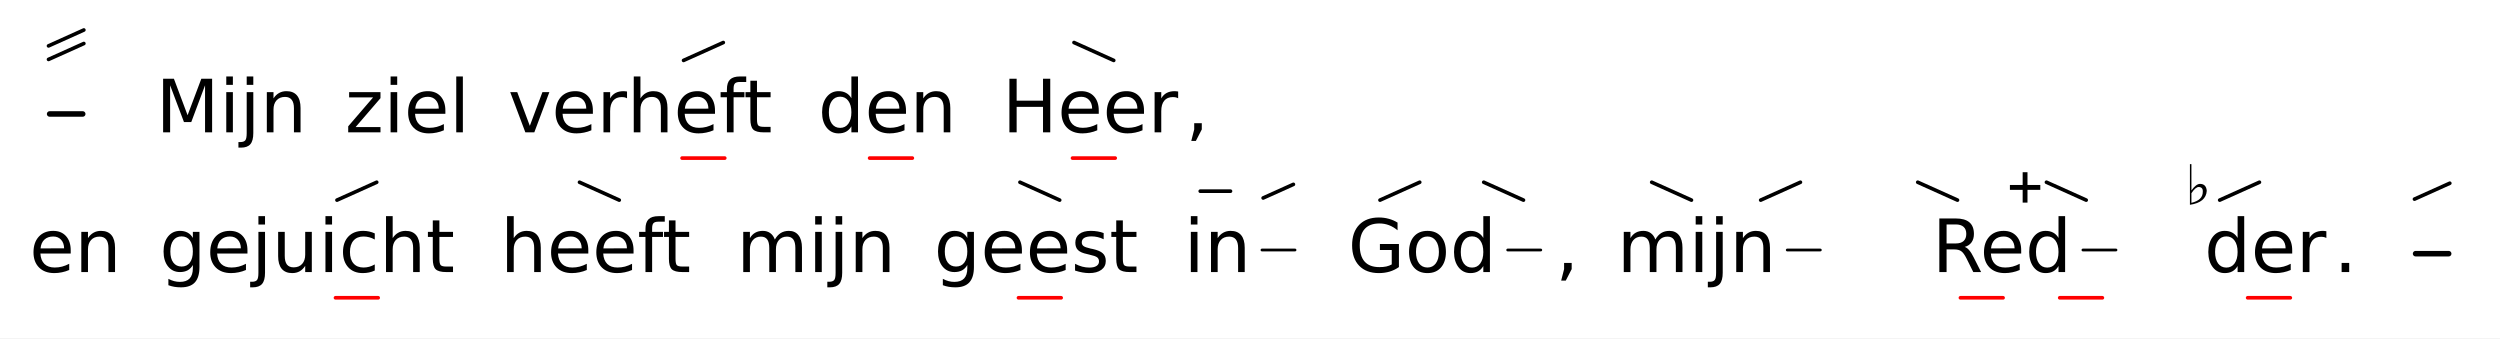
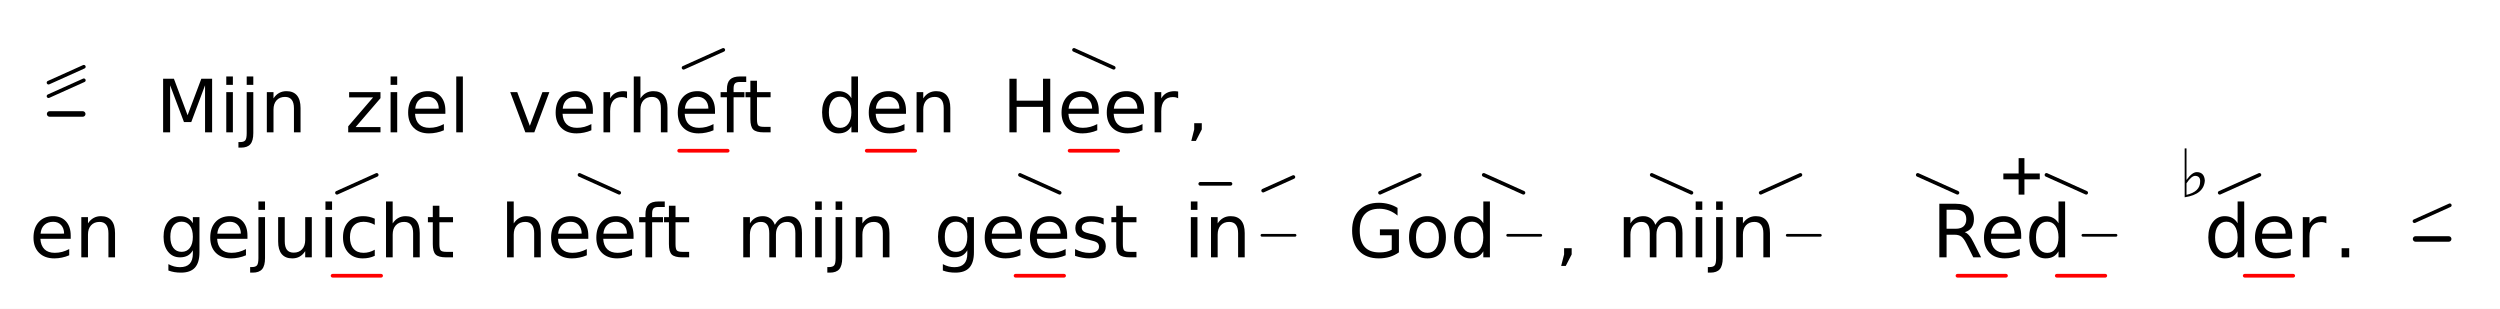
- <svg xmlns="http://www.w3.org/2000/svg" class="vsa-svg" width="680" height="92" viewBox="0 0 680 92">
+ <svg xmlns="http://www.w3.org/2000/svg" class="vsa-svg" width="680" height="84" viewBox="0 0 680 84">
  <rect width="100%" height="100%" fill="white" />
  <g class="vsa-score">
    <g class="vsa-line" data-vsa-line="1">
      <g class="vsa-unit vsa-pitch-marker" data-vsa-unit="1">
        <g class="vsa-pitch-marker-upper-glyph vsa-upper-glyphs">
-           <line class="vsa-glyph vsa-upper-glyph vsa-glyph-rise" x1="13.20" y1="16.16" x2="22.80" y2="11.84" stroke="black" stroke-width="1.00" stroke-linecap="round" />
-           <line class="vsa-glyph vsa-upper-glyph vsa-glyph-rise" x1="13.20" y1="12.48" x2="22.80" y2="8.16" stroke="black" stroke-width="1.00" stroke-linecap="round" />
+           <line class="vsa-glyph vsa-upper-glyph vsa-glyph-rise" x1="13.20" y1="26.16" x2="22.80" y2="21.84" stroke="black" stroke-width="1.00" stroke-linecap="round" />
+           <line class="vsa-glyph vsa-upper-glyph vsa-glyph-rise" x1="13.20" y1="22.48" x2="22.80" y2="18.16" stroke="black" stroke-width="1.00" stroke-linecap="round" />
        </g>
        <line class="vsa-pitch-marker-dash" x1="13.50" y1="31.00" x2="22.50" y2="31.00" stroke="black" stroke-width="1.50" stroke-linecap="round" />
      </g>
      <g class="vsa-unit vsa-unit-text" data-vsa-unit="3">
        <text class="vsa-text vsa-free-text" x="42.40" y="36.00" xml:space="preserve" font-family="DejaVu Sans" font-size="20.00">Mijn</text>
      </g>
      <g class="vsa-unit vsa-unit-text" data-vsa-unit="5">
        <text class="vsa-text vsa-free-text" x="93.85" y="36.00" xml:space="preserve" font-family="DejaVu Sans" font-size="20.00">ziel</text>
      </g>
      <g class="vsa-unit vsa-unit-text" data-vsa-unit="7">
        <text class="vsa-text vsa-free-text" x="138.19" y="36.00" xml:space="preserve" font-family="DejaVu Sans" font-size="20.00">ver</text>
      </g>
      <g class="vsa-unit vsa-unit-scope" data-vsa-unit="8">
+         <text class="vsa-text vsa-sung-text" x="170.57" y="36.00" xml:space="preserve" font-family="DejaVu Sans" font-size="20.00">heft</text>
        <g class="vsa-glyph-group vsa-upper-glyphs">
-           <line class="vsa-glyph vsa-upper-glyph vsa-glyph-rise" x1="185.93" y1="16.43" x2="196.73" y2="11.57" stroke="black" stroke-width="1.00" stroke-linecap="round" />
+           <line class="vsa-glyph vsa-upper-glyph vsa-glyph-rise" x1="185.93" y1="18.43" x2="196.73" y2="13.57" stroke="black" stroke-width="1.00" stroke-linecap="round" />
        </g>
        <g class="vsa-glyph-group vsa-lower-glyphs">
-           <line class="vsa-glyph vsa-lower-glyph vsa-glyph-length" x1="185.53" y1="43.00" x2="197.13" y2="43.00" stroke="red" stroke-width="1.00" stroke-linecap="round" />
+           <line class="vsa-glyph vsa-lower-glyph vsa-glyph-length" x1="184.73" y1="41.00" x2="197.93" y2="41.00" stroke="red" stroke-width="1.00" stroke-linecap="round" />
        </g>
-         <text class="vsa-text vsa-sung-text" x="170.57" y="36.00" xml:space="preserve" font-family="DejaVu Sans" font-size="20.00">heft</text>
      </g>
      <g class="vsa-unit vsa-unit-scope" data-vsa-unit="10">
+         <text class="vsa-text vsa-sung-text" x="222.50" y="36.00" xml:space="preserve" font-family="DejaVu Sans" font-size="20.00">den</text>
        <g class="vsa-glyph-group vsa-upper-glyphs">
</g>
        <g class="vsa-glyph-group vsa-lower-glyphs">
-           <line class="vsa-glyph vsa-lower-glyph vsa-glyph-length" x1="236.54" y1="43.00" x2="248.15" y2="43.00" stroke="red" stroke-width="1.00" stroke-linecap="round" />
+           <line class="vsa-glyph vsa-lower-glyph vsa-glyph-length" x1="235.75" y1="41.00" x2="248.94" y2="41.00" stroke="red" stroke-width="1.00" stroke-linecap="round" />
        </g>
-         <text class="vsa-text vsa-sung-text" x="222.50" y="36.00" xml:space="preserve" font-family="DejaVu Sans" font-size="20.00">den</text>
      </g>
      <g class="vsa-unit vsa-unit-scope" data-vsa-unit="12">
+         <text class="vsa-text vsa-sung-text" x="272.59" y="36.00" xml:space="preserve" font-family="DejaVu Sans" font-size="20.00">Heer</text>
        <g class="vsa-glyph-group vsa-upper-glyphs">
-           <line class="vsa-glyph vsa-upper-glyph vsa-glyph-fall" x1="292.13" y1="11.57" x2="302.93" y2="16.43" stroke="black" stroke-width="1.00" stroke-linecap="round" />
+           <line class="vsa-glyph vsa-upper-glyph vsa-glyph-fall" x1="292.13" y1="13.57" x2="302.93" y2="18.43" stroke="black" stroke-width="1.00" stroke-linecap="round" />
        </g>
        <g class="vsa-glyph-group vsa-lower-glyphs">
-           <line class="vsa-glyph vsa-lower-glyph vsa-glyph-length" x1="291.73" y1="43.00" x2="303.33" y2="43.00" stroke="red" stroke-width="1.00" stroke-linecap="round" />
+           <line class="vsa-glyph vsa-lower-glyph vsa-glyph-length" x1="290.93" y1="41.00" x2="304.13" y2="41.00" stroke="red" stroke-width="1.00" stroke-linecap="round" />
        </g>
-         <text class="vsa-text vsa-sung-text" x="272.59" y="36.00" xml:space="preserve" font-family="DejaVu Sans" font-size="20.00">Heer</text>
      </g>
      <g class="vsa-unit vsa-unit-text" data-vsa-unit="13">
        <text class="vsa-text vsa-free-text" x="322.48" y="36.00" xml:space="preserve" font-family="DejaVu Sans" font-size="20.00">,</text>
      </g>
    </g>
    <g class="vsa-line" data-vsa-line="2">
      <g class="vsa-unit vsa-unit-text" data-vsa-unit="1">
-         <text class="vsa-text vsa-free-text" x="8.00" y="74.00" xml:space="preserve" font-family="DejaVu Sans" font-size="20.00">en</text>
+         <text class="vsa-text vsa-free-text" x="8.00" y="70.00" xml:space="preserve" font-family="DejaVu Sans" font-size="20.00">en</text>
      </g>
      <g class="vsa-unit vsa-unit-text" data-vsa-unit="3">
-         <text class="vsa-text vsa-free-text" x="43.38" y="74.00" xml:space="preserve" font-family="DejaVu Sans" font-size="20.00">ge</text>
+         <text class="vsa-text vsa-free-text" x="43.38" y="70.00" xml:space="preserve" font-family="DejaVu Sans" font-size="20.00">ge</text>
      </g>
      <g class="vsa-unit vsa-unit-scope" data-vsa-unit="4">
+         <text class="vsa-text vsa-sung-text" x="68.40" y="70.00" xml:space="preserve" font-family="DejaVu Sans" font-size="20.00">juicht</text>
        <g class="vsa-glyph-group vsa-upper-glyphs">
-           <line class="vsa-glyph vsa-upper-glyph vsa-glyph-rise" x1="91.66" y1="54.43" x2="102.46" y2="49.57" stroke="black" stroke-width="1.00" stroke-linecap="round" />
+           <line class="vsa-glyph vsa-upper-glyph vsa-glyph-rise" x1="91.66" y1="52.43" x2="102.46" y2="47.57" stroke="black" stroke-width="1.00" stroke-linecap="round" />
        </g>
        <g class="vsa-glyph-group vsa-lower-glyphs">
-           <line class="vsa-glyph vsa-lower-glyph vsa-glyph-length" x1="91.26" y1="81.00" x2="102.86" y2="81.00" stroke="red" stroke-width="1.00" stroke-linecap="round" />
+           <line class="vsa-glyph vsa-lower-glyph vsa-glyph-length" x1="90.46" y1="75.00" x2="103.66" y2="75.00" stroke="red" stroke-width="1.00" stroke-linecap="round" />
        </g>
-         <text class="vsa-text vsa-sung-text" x="68.40" y="74.00" xml:space="preserve" font-family="DejaVu Sans" font-size="20.00">juicht</text>
      </g>
      <g class="vsa-unit vsa-unit-scope" data-vsa-unit="6">
+         <text class="vsa-text vsa-sung-text" x="136.11" y="70.00" xml:space="preserve" font-family="DejaVu Sans" font-size="20.00">heeft</text>
        <g class="vsa-glyph-group vsa-upper-glyphs">
-           <line class="vsa-glyph vsa-upper-glyph vsa-glyph-fall" x1="157.63" y1="49.57" x2="168.43" y2="54.43" stroke="black" stroke-width="1.00" stroke-linecap="round" />
+           <line class="vsa-glyph vsa-upper-glyph vsa-glyph-fall" x1="157.63" y1="47.57" x2="168.43" y2="52.43" stroke="black" stroke-width="1.00" stroke-linecap="round" />
        </g>
        <g class="vsa-glyph-group vsa-lower-glyphs">
</g>
-         <text class="vsa-text vsa-sung-text" x="136.11" y="74.00" xml:space="preserve" font-family="DejaVu Sans" font-size="20.00">heeft</text>
      </g>
      <g class="vsa-unit vsa-unit-text" data-vsa-unit="8">
-         <text class="vsa-text vsa-free-text" x="200.35" y="74.00" xml:space="preserve" font-family="DejaVu Sans" font-size="20.00">mijn</text>
+         <text class="vsa-text vsa-free-text" x="200.35" y="70.00" xml:space="preserve" font-family="DejaVu Sans" font-size="20.00">mijn</text>
      </g>
      <g class="vsa-unit vsa-unit-scope" data-vsa-unit="10">
+         <text class="vsa-text vsa-sung-text" x="254.03" y="70.00" xml:space="preserve" font-family="DejaVu Sans" font-size="20.00">geest</text>
        <g class="vsa-glyph-group vsa-upper-glyphs">
-           <line class="vsa-glyph vsa-upper-glyph vsa-glyph-fall" x1="277.43" y1="49.57" x2="288.23" y2="54.43" stroke="black" stroke-width="1.00" stroke-linecap="round" />
+           <line class="vsa-glyph vsa-upper-glyph vsa-glyph-fall" x1="277.43" y1="47.57" x2="288.23" y2="52.43" stroke="black" stroke-width="1.00" stroke-linecap="round" />
        </g>
        <g class="vsa-glyph-group vsa-lower-glyphs">
-           <line class="vsa-glyph vsa-lower-glyph vsa-glyph-length" x1="277.03" y1="81.00" x2="288.63" y2="81.00" stroke="red" stroke-width="1.00" stroke-linecap="round" />
+           <line class="vsa-glyph vsa-lower-glyph vsa-glyph-length" x1="276.23" y1="75.00" x2="289.43" y2="75.00" stroke="red" stroke-width="1.00" stroke-linecap="round" />
        </g>
-         <text class="vsa-text vsa-sung-text" x="254.03" y="74.00" xml:space="preserve" font-family="DejaVu Sans" font-size="20.00">geest</text>
      </g>
      <g class="vsa-unit vsa-unit-scope" data-vsa-unit="12">
+         <text class="vsa-text vsa-sung-text" x="322.02" y="70.00" xml:space="preserve" font-family="DejaVu Sans" font-size="20.00">in</text>
+         <line class="vsa-filler-line" x1="343.25" y1="64.00" x2="352.25" y2="64.00" stroke="black" stroke-width="0.75" stroke-linecap="round" />
        <g class="vsa-glyph-group vsa-upper-glyphs">
-           <line class="vsa-glyph vsa-upper-glyph vsa-glyph-flat" x1="326.47" y1="52.00" x2="334.69" y2="52.00" stroke="black" stroke-width="1.00" stroke-linecap="round" />
-           <line class="vsa-glyph vsa-upper-glyph vsa-glyph-rise" x1="343.58" y1="53.85" x2="351.80" y2="50.15" stroke="black" stroke-width="1.00" stroke-linecap="round" />
+           <line class="vsa-glyph vsa-upper-glyph vsa-glyph-flat" x1="326.47" y1="50.00" x2="334.69" y2="50.00" stroke="black" stroke-width="1.00" stroke-linecap="round" />
+           <line class="vsa-glyph vsa-upper-glyph vsa-glyph-rise" x1="343.58" y1="51.85" x2="351.80" y2="48.15" stroke="black" stroke-width="1.00" stroke-linecap="round" />
        </g>
        <g class="vsa-glyph-group vsa-lower-glyphs">
</g>
-         <text class="vsa-text vsa-sung-text" x="322.02" y="74.00" xml:space="preserve" font-family="DejaVu Sans" font-size="20.00">in</text>
-         <line class="vsa-filler-line" x1="343.25" y1="68.00" x2="352.25" y2="68.00" stroke="black" stroke-width="0.75" stroke-linecap="round" />
      </g>
      <g class="vsa-unit vsa-unit-scope" data-vsa-unit="14">
+         <text class="vsa-text vsa-sung-text" x="366.65" y="70.00" xml:space="preserve" font-family="DejaVu Sans" font-size="20.00">God</text>
+         <line class="vsa-filler-line" x1="410.09" y1="64.00" x2="419.09" y2="64.00" stroke="black" stroke-width="0.75" stroke-linecap="round" />
        <g class="vsa-glyph-group vsa-upper-glyphs">
-           <line class="vsa-glyph vsa-upper-glyph vsa-glyph-rise" x1="375.36" y1="54.43" x2="386.16" y2="49.57" stroke="black" stroke-width="1.00" stroke-linecap="round" />
-           <line class="vsa-glyph vsa-upper-glyph vsa-glyph-fall" x1="403.58" y1="49.57" x2="414.38" y2="54.43" stroke="black" stroke-width="1.00" stroke-linecap="round" />
+           <line class="vsa-glyph vsa-upper-glyph vsa-glyph-rise" x1="375.36" y1="52.43" x2="386.16" y2="47.57" stroke="black" stroke-width="1.00" stroke-linecap="round" />
+           <line class="vsa-glyph vsa-upper-glyph vsa-glyph-fall" x1="403.58" y1="47.57" x2="414.38" y2="52.43" stroke="black" stroke-width="1.00" stroke-linecap="round" />
        </g>
        <g class="vsa-glyph-group vsa-lower-glyphs">
</g>
-         <text class="vsa-text vsa-sung-text" x="366.65" y="74.00" xml:space="preserve" font-family="DejaVu Sans" font-size="20.00">God</text>
-         <line class="vsa-filler-line" x1="410.09" y1="68.00" x2="419.09" y2="68.00" stroke="black" stroke-width="0.75" stroke-linecap="round" />
      </g>
      <g class="vsa-unit vsa-unit-text" data-vsa-unit="15">
-         <text class="vsa-text vsa-free-text" x="423.09" y="74.00" xml:space="preserve" font-family="DejaVu Sans" font-size="20.00">,</text>
+         <text class="vsa-text vsa-free-text" x="423.09" y="70.00" xml:space="preserve" font-family="DejaVu Sans" font-size="20.00">,</text>
      </g>
      <g class="vsa-unit vsa-unit-scope" data-vsa-unit="17">
+         <text class="vsa-text vsa-sung-text" x="439.85" y="70.00" xml:space="preserve" font-family="DejaVu Sans" font-size="20.00">mijn</text>
+         <line class="vsa-filler-line" x1="486.13" y1="64.00" x2="495.13" y2="64.00" stroke="black" stroke-width="0.75" stroke-linecap="round" />
        <g class="vsa-glyph-group vsa-upper-glyphs">
-           <line class="vsa-glyph vsa-upper-glyph vsa-glyph-fall" x1="449.27" y1="49.57" x2="460.07" y2="54.43" stroke="black" stroke-width="1.00" stroke-linecap="round" />
-           <line class="vsa-glyph vsa-upper-glyph vsa-glyph-rise" x1="478.91" y1="54.43" x2="489.71" y2="49.57" stroke="black" stroke-width="1.00" stroke-linecap="round" />
+           <line class="vsa-glyph vsa-upper-glyph vsa-glyph-fall" x1="449.27" y1="47.57" x2="460.07" y2="52.43" stroke="black" stroke-width="1.00" stroke-linecap="round" />
+           <line class="vsa-glyph vsa-upper-glyph vsa-glyph-rise" x1="478.91" y1="52.43" x2="489.71" y2="47.57" stroke="black" stroke-width="1.00" stroke-linecap="round" />
        </g>
        <g class="vsa-glyph-group vsa-lower-glyphs">
</g>
-         <text class="vsa-text vsa-sung-text" x="439.85" y="74.00" xml:space="preserve" font-family="DejaVu Sans" font-size="20.00">mijn</text>
-         <line class="vsa-filler-line" x1="486.13" y1="68.00" x2="495.13" y2="68.00" stroke="black" stroke-width="0.75" stroke-linecap="round" />
      </g>
      <g class="vsa-unit vsa-unit-scope" data-vsa-unit="19">
+         <text class="vsa-text vsa-sung-text" x="525.53" y="70.00" xml:space="preserve" font-family="DejaVu Sans" font-size="20.00">Red</text>
+         <line class="vsa-filler-line" x1="566.55" y1="64.00" x2="575.55" y2="64.00" stroke="black" stroke-width="0.75" stroke-linecap="round" />
        <g class="vsa-glyph-group vsa-upper-glyphs">
-           <line class="vsa-glyph vsa-upper-glyph vsa-glyph-fall" x1="521.63" y1="49.57" x2="532.43" y2="54.43" stroke="black" stroke-width="1.00" stroke-linecap="round" />
-           <text class="vsa-glyph-text" x="555.64" y="56.00" xml:space="preserve" text-anchor="end" font-family="Consolas" font-size="16.00">+</text>
-           <line class="vsa-glyph vsa-upper-glyph vsa-glyph-fall" x1="556.64" y1="49.57" x2="567.44" y2="54.43" stroke="black" stroke-width="1.00" stroke-linecap="round" />
+           <line class="vsa-glyph vsa-upper-glyph vsa-glyph-fall" x1="521.63" y1="47.57" x2="532.43" y2="52.43" stroke="black" stroke-width="1.00" stroke-linecap="round" />
+           <text class="vsa-glyph-text" x="555.64" y="54.00" xml:space="preserve" text-anchor="end" font-family="Consolas" font-size="19.20">+</text>
+           <line class="vsa-glyph vsa-upper-glyph vsa-glyph-fall" x1="556.64" y1="47.57" x2="567.44" y2="52.43" stroke="black" stroke-width="1.00" stroke-linecap="round" />
        </g>
        <g class="vsa-glyph-group vsa-lower-glyphs">
-           <line class="vsa-glyph vsa-lower-glyph vsa-glyph-length" x1="533.24" y1="81.00" x2="544.83" y2="81.00" stroke="red" stroke-width="1.00" stroke-linecap="round" />
-           <line class="vsa-glyph vsa-lower-glyph vsa-glyph-length" x1="560.25" y1="81.00" x2="571.84" y2="81.00" stroke="red" stroke-width="1.00" stroke-linecap="round" />
+           <line class="vsa-glyph vsa-lower-glyph vsa-glyph-length" x1="532.43" y1="75.00" x2="545.63" y2="75.00" stroke="red" stroke-width="1.00" stroke-linecap="round" />
+           <line class="vsa-glyph vsa-lower-glyph vsa-glyph-length" x1="559.44" y1="75.00" x2="572.64" y2="75.00" stroke="red" stroke-width="1.00" stroke-linecap="round" />
        </g>
-         <text class="vsa-text vsa-sung-text" x="525.53" y="74.00" xml:space="preserve" font-family="DejaVu Sans" font-size="20.00">Red</text>
-         <line class="vsa-filler-line" x1="566.55" y1="68.00" x2="575.55" y2="68.00" stroke="black" stroke-width="0.75" stroke-linecap="round" />
      </g>
      <g class="vsa-unit vsa-unit-scope" data-vsa-unit="20">
+         <text class="vsa-text vsa-sung-text" x="599.55" y="70.00" xml:space="preserve" font-family="DejaVu Sans" font-size="20.00">der</text>
        <g class="vsa-glyph-group vsa-upper-glyphs">
-           <text class="vsa-glyph-text" x="602.76" y="56.00" xml:space="preserve" text-anchor="end" font-family="Consolas" font-size="16.00">♭</text>
-           <line class="vsa-glyph vsa-upper-glyph vsa-glyph-rise" x1="603.76" y1="54.43" x2="614.56" y2="49.57" stroke="black" stroke-width="1.00" stroke-linecap="round" />
+           <text class="vsa-glyph-text" x="602.76" y="54.00" xml:space="preserve" text-anchor="end" font-family="Consolas" font-size="19.20">♭</text>
+           <line class="vsa-glyph vsa-upper-glyph vsa-glyph-rise" x1="603.76" y1="52.43" x2="614.56" y2="47.57" stroke="black" stroke-width="1.00" stroke-linecap="round" />
        </g>
        <g class="vsa-glyph-group vsa-lower-glyphs">
-           <line class="vsa-glyph vsa-lower-glyph vsa-glyph-length" x1="611.37" y1="81.00" x2="622.96" y2="81.00" stroke="red" stroke-width="1.00" stroke-linecap="round" />
+           <line class="vsa-glyph vsa-lower-glyph vsa-glyph-length" x1="610.56" y1="75.00" x2="623.76" y2="75.00" stroke="red" stroke-width="1.00" stroke-linecap="round" />
        </g>
-         <text class="vsa-text vsa-sung-text" x="599.55" y="74.00" xml:space="preserve" font-family="DejaVu Sans" font-size="20.00">der</text>
      </g>
      <g class="vsa-unit vsa-unit-text" data-vsa-unit="21">
-         <text class="vsa-text vsa-free-text" x="634.78" y="74.00" xml:space="preserve" font-family="DejaVu Sans" font-size="20.00">.</text>
+         <text class="vsa-text vsa-free-text" x="634.78" y="70.00" xml:space="preserve" font-family="DejaVu Sans" font-size="20.00">.</text>
      </g>
      <g class="vsa-unit vsa-pitch-marker" data-vsa-unit="23">
        <g class="vsa-pitch-marker-upper-glyph vsa-upper-glyphs">
-           <line class="vsa-glyph vsa-upper-glyph vsa-glyph-rise" x1="656.74" y1="54.16" x2="666.34" y2="49.84" stroke="black" stroke-width="1.00" stroke-linecap="round" />
+           <line class="vsa-glyph vsa-upper-glyph vsa-glyph-rise" x1="656.74" y1="60.16" x2="666.34" y2="55.84" stroke="black" stroke-width="1.00" stroke-linecap="round" />
        </g>
-         <line class="vsa-pitch-marker-dash" x1="657.04" y1="69.00" x2="666.04" y2="69.00" stroke="black" stroke-width="1.50" stroke-linecap="round" />
+         <line class="vsa-pitch-marker-dash" x1="657.04" y1="65.00" x2="666.04" y2="65.00" stroke="black" stroke-width="1.50" stroke-linecap="round" />
      </g>
    </g>
  </g>
</svg>
